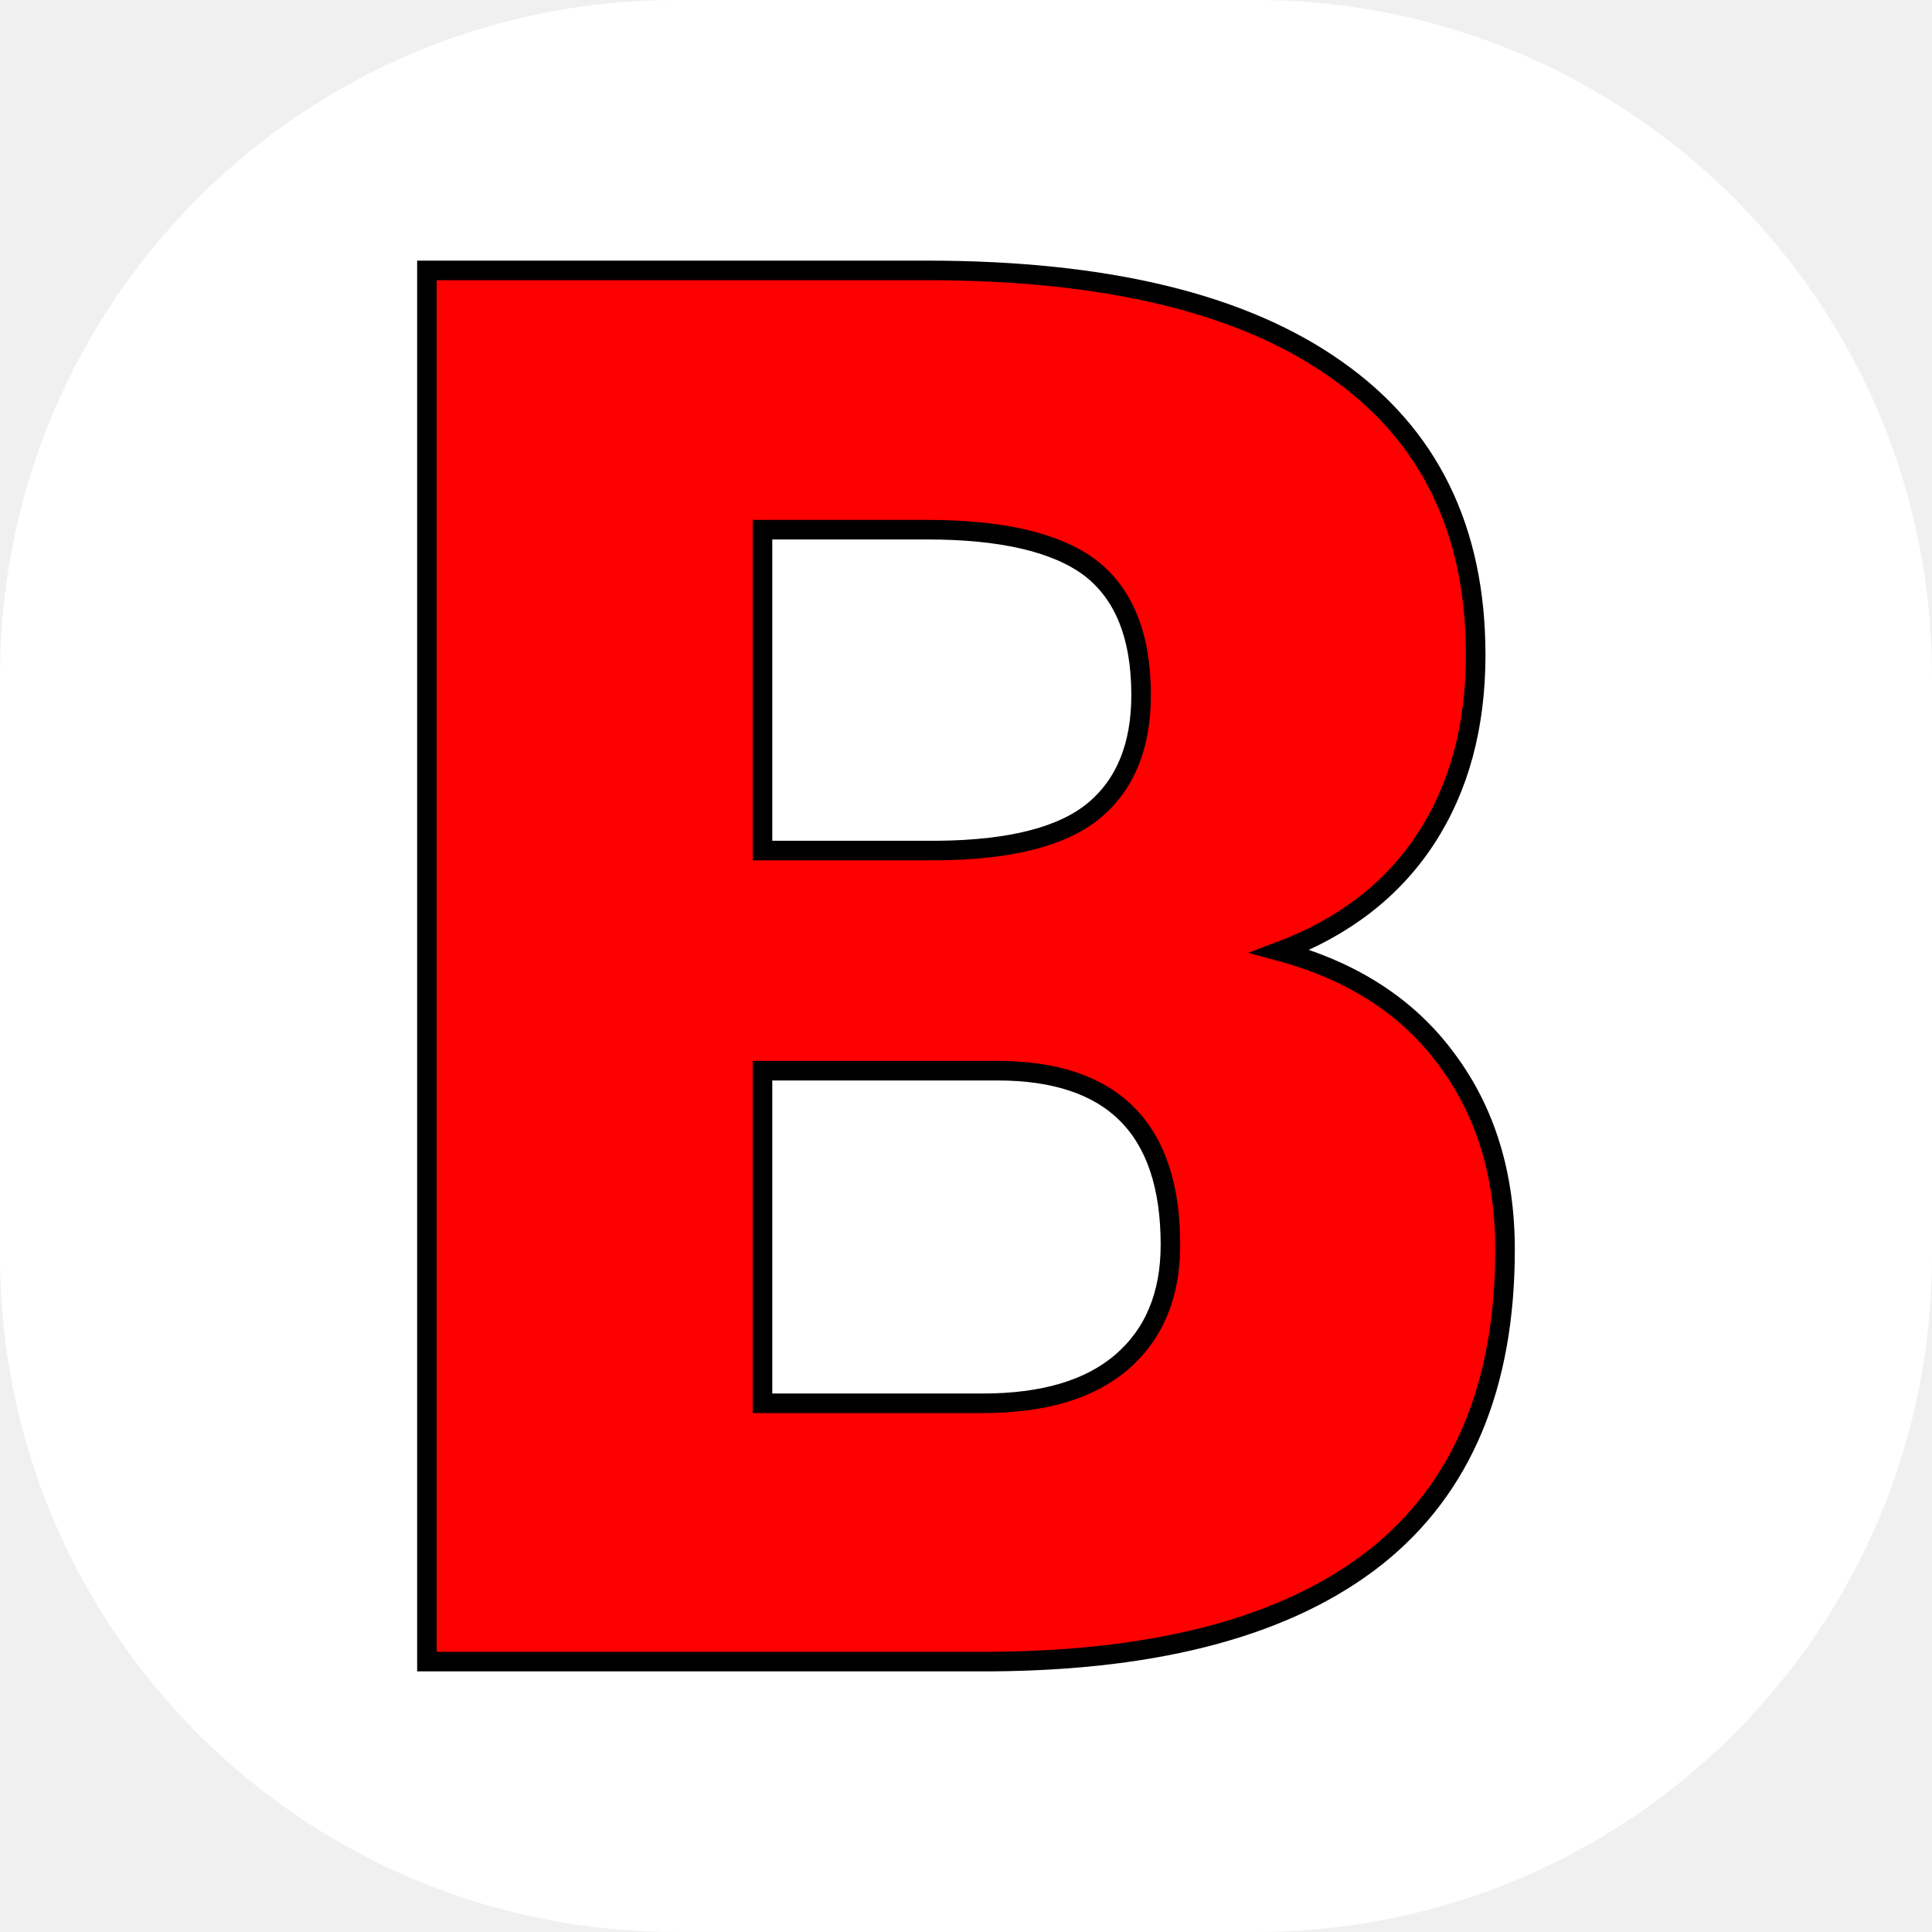
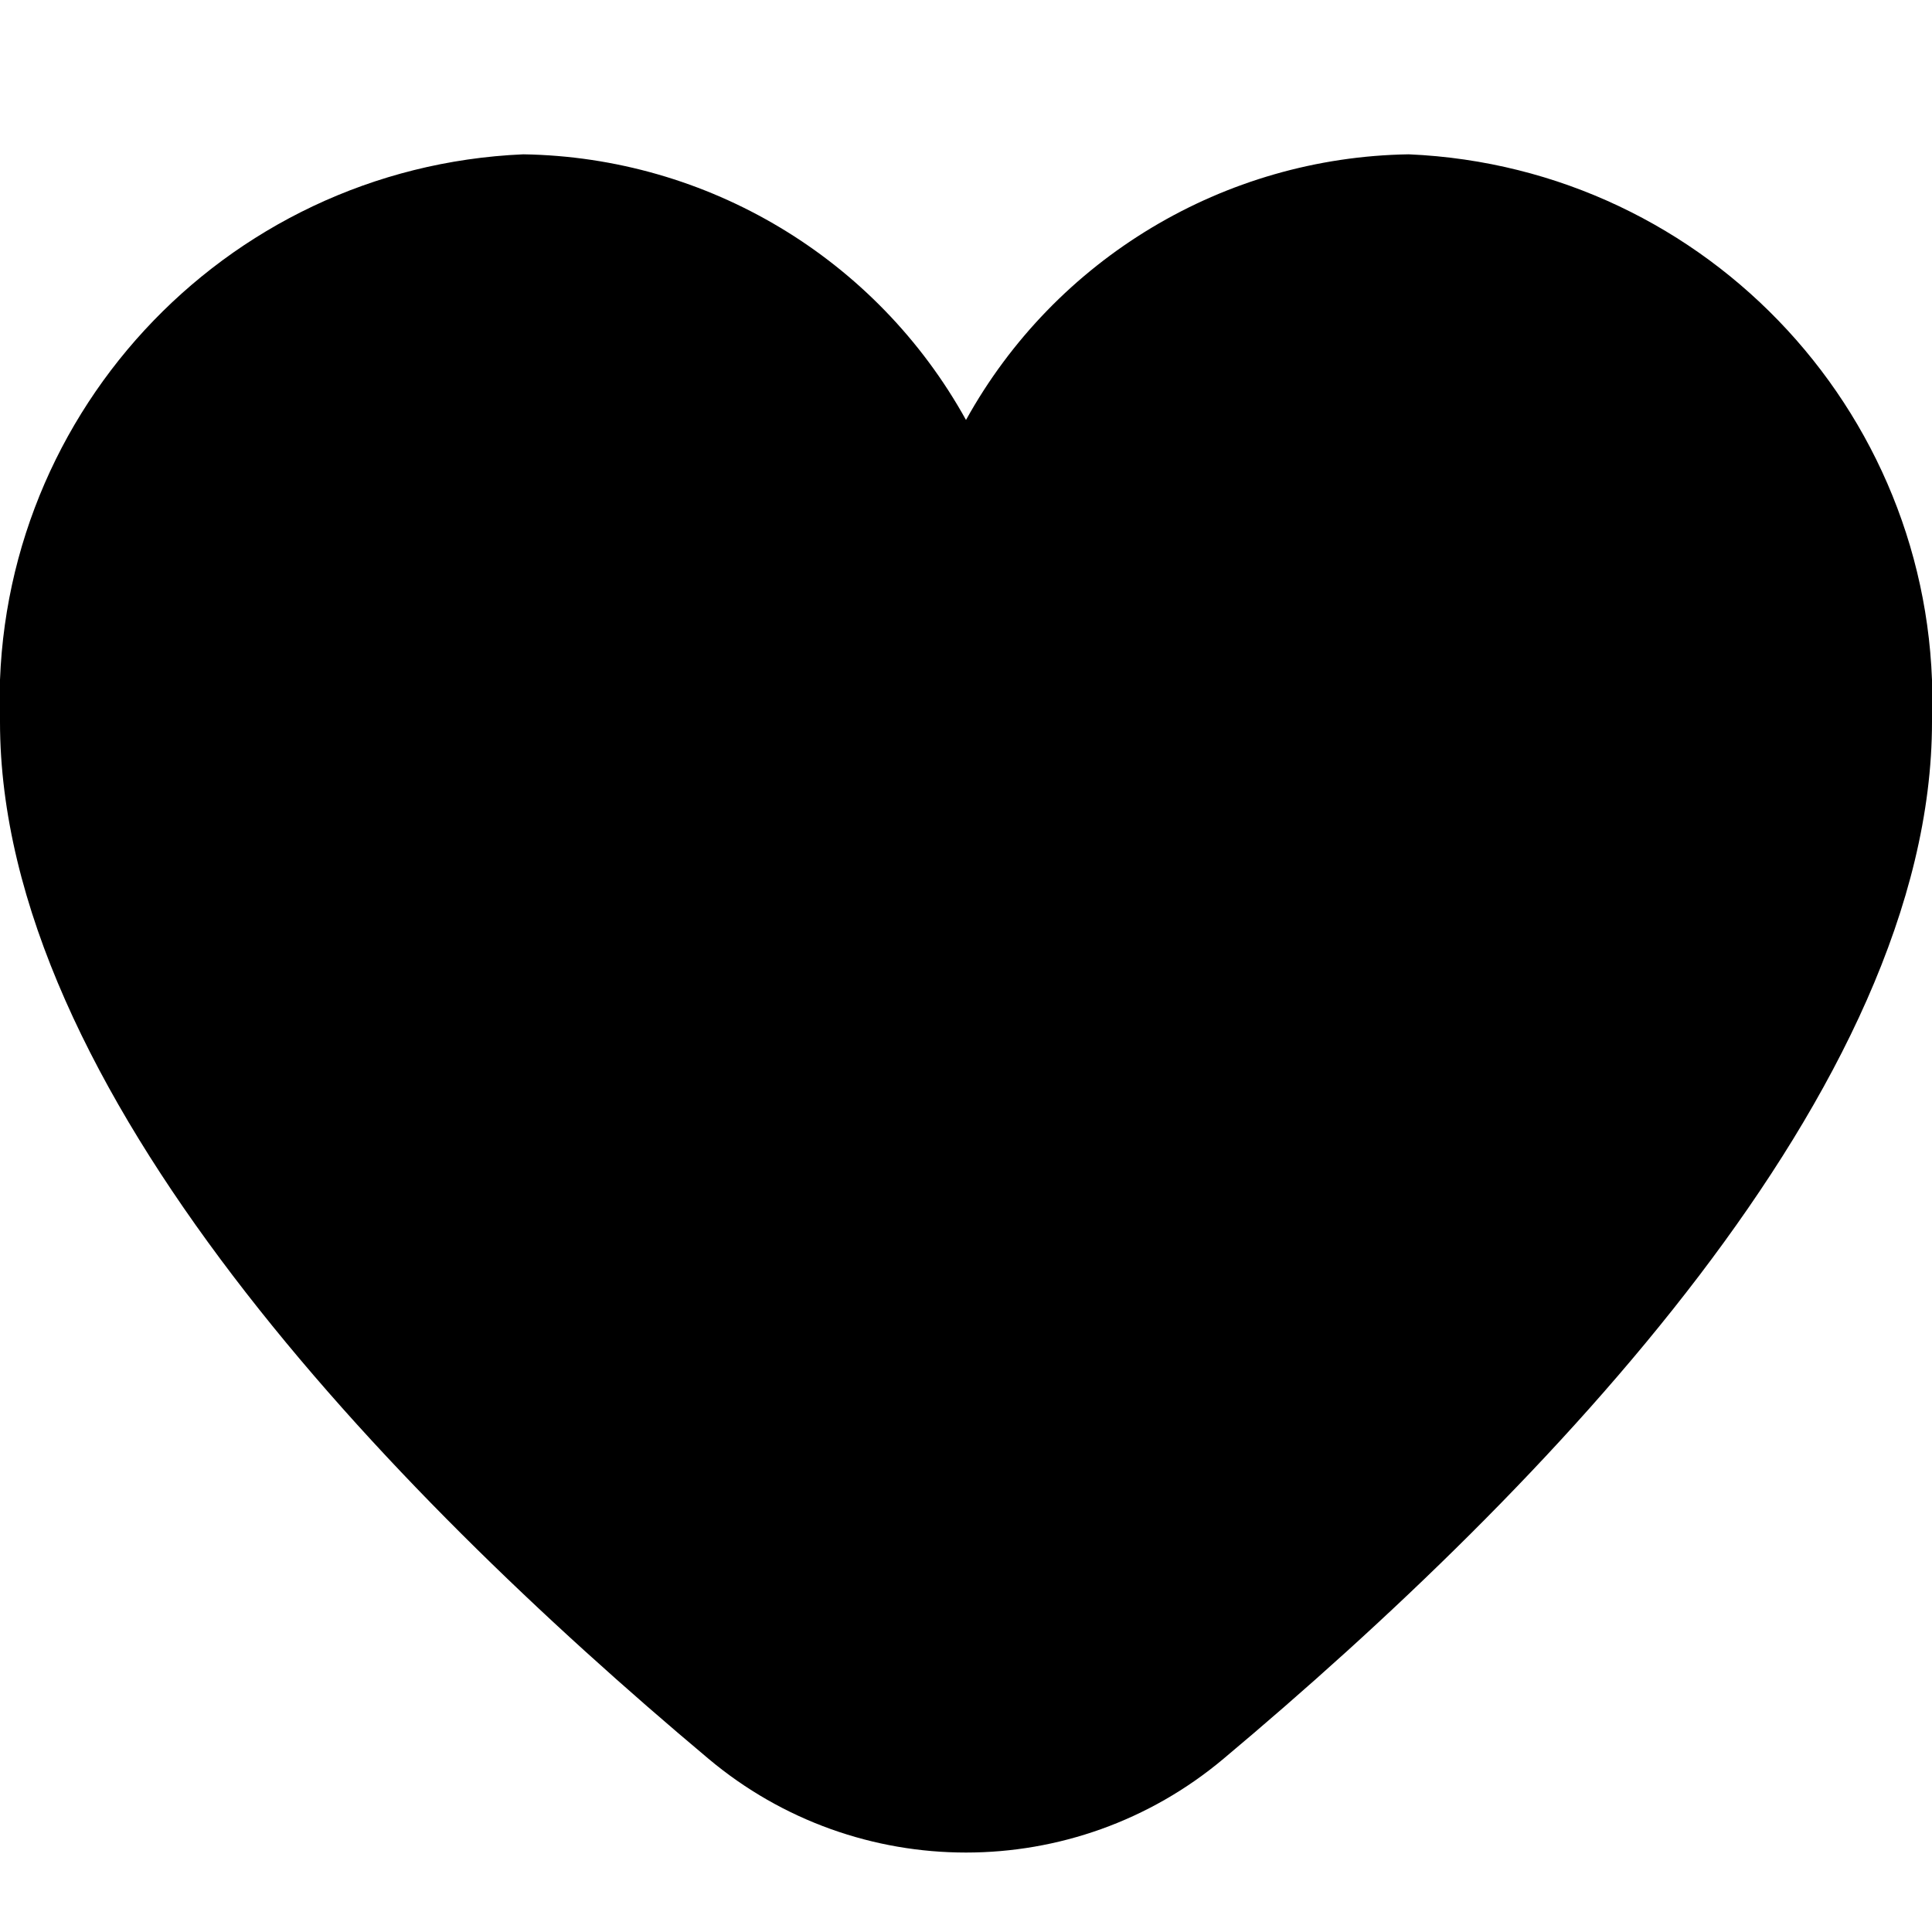
<svg xmlns="http://www.w3.org/2000/svg" version="1.1" width="1000" height="1000">
  <style>
    #light-icon {
      display: inline;
    }
    #dark-icon {
      display: none;
    }

    @media (prefers-color-scheme: dark) {
      #light-icon {
        display: none;
      }
      #dark-icon {
        display: inline;
      }
    }
  </style>
  <g id="light-icon">
    <svg version="1.1" width="1000" height="1000">
-       <g clip-path="url(#SvgjsClipPath1391)">
+       <g clip-path="url(#SvgjsClipPath1907)">
        <rect width="1000" height="1000" fill="#ffffff" />
-         <g transform="matrix(4,0,0,4,100,100)">
-           <svg version="1.1" viewBox="0 0 200 200" width="200" height="200">
-             <rect width="200" height="200" fill="url('#gradient')" />
-             <defs>
-               <linearGradient id="gradient" gradientTransform="rotate(45 0.5 0.5)">
-                 <stop offset="0%" stop-color="#ffffff" />
-                 <stop offset="100%" stop-color="#ffffff" />
-               </linearGradient>
-               <clipPath id="SvgjsClipPath1391">
-                 <rect width="1000" height="1000" x="0" y="0" rx="350" ry="350" />
-               </clipPath>
-             </defs>
-             <g>
-               <g fill="#ff0000" transform="matrix(12.65934,0,0,12.65934,16.6995,190.0073)" stroke="#000000" stroke-width="0.2">
-                 <path d="M6.85 0L1.07 0L1.07-14.22L6.18-14.22Q8.93-14.22 10.36-13.21Q11.79-12.21 11.79-10.29L11.79-10.29Q11.79-9.19 11.28-8.41Q10.77-7.63 9.79-7.26L9.79-7.26Q10.90-6.96 11.49-6.16Q12.09-5.36 12.09-4.21L12.09-4.21Q12.09-2.12 10.77-1.07Q9.44-0.02 6.85 0L6.85 0ZM6.90-6.04L4.50-6.04L4.50-2.64L6.75-2.64Q7.68-2.64 8.17-3.06Q8.67-3.49 8.67-4.26L8.67-4.26Q8.67-6.04 6.90-6.04L6.90-6.04ZM4.50-11.57L4.50-8.29L6.29-8.29Q7.41-8.30 7.89-8.70Q8.37-9.10 8.37-9.88L8.37-9.88Q8.37-10.78 7.85-11.18Q7.33-11.57 6.18-11.57L6.18-11.57L4.50-11.57Z" />
-               </g>
-             </g>
+         <g transform="matrix(1.953125,0,0,1.953125,0,0)">
+           <svg id="Filled" viewBox="0 0 24 24" width="512" height="512">
+             <path d="M17.5,1.917a6.4,6.4,0,0,0-5.5,3.3,6.4,6.4,0,0,0-5.5-3.3A6.8,6.8,0,0,0,0,8.967c0,4.547,4.786,9.513,8.8,12.88a4.974,4.974,0,0,0,6.4,0C19.214,18.48,24,13.514,24,8.967A6.8,6.8,0,0,0,17.5,1.917Z" />
          </svg>
        </g>
      </g>
+       <defs>
+         <clipPath id="SvgjsClipPath1907">
+           <rect width="1000" height="1000" x="0" y="0" rx="0" ry="0" />
+         </clipPath>
+       </defs>
    </svg>
  </g>
  <g id="dark-icon">
    <svg version="1.1" width="1000" height="1000">
-       <g clip-path="url(#SvgjsClipPath1392)">
-         <rect width="1000" height="1000" fill="#ffffff" />
-         <g transform="matrix(4,0,0,4,100,100)">
-           <svg version="1.1" viewBox="0 0 200 200" width="200" height="200">
-             <rect width="200" height="200" fill="url('#gradient')" />
-             <defs>
-               <linearGradient id="gradient" gradientTransform="rotate(45 0.5 0.5)">
-                 <stop offset="0%" stop-color="#ffffff" />
-                 <stop offset="100%" stop-color="#ffffff" />
-               </linearGradient>
-               <clipPath id="SvgjsClipPath1392">
-                 <rect width="1000" height="1000" x="0" y="0" rx="350" ry="350" />
-               </clipPath>
-             </defs>
-             <g>
-               <g fill="#ff0000" transform="matrix(12.65934,0,0,12.65934,16.6995,190.0073)" stroke="#000000" stroke-width="0.2">
-                 <path d="M6.85 0L1.07 0L1.07-14.22L6.18-14.22Q8.93-14.22 10.36-13.21Q11.79-12.21 11.79-10.29L11.79-10.29Q11.79-9.19 11.28-8.41Q10.77-7.63 9.79-7.26L9.79-7.26Q10.90-6.96 11.49-6.16Q12.09-5.36 12.09-4.21L12.09-4.21Q12.09-2.12 10.77-1.07Q9.44-0.02 6.85 0L6.85 0ZM6.90-6.04L4.50-6.04L4.50-2.64L6.75-2.64Q7.68-2.64 8.17-3.06Q8.67-3.49 8.67-4.26L8.67-4.26Q8.67-6.04 6.90-6.04L6.90-6.04ZM4.50-11.57L4.50-8.29L6.29-8.29Q7.41-8.30 7.89-8.70Q8.37-9.10 8.37-9.88L8.37-9.88Q8.37-10.78 7.85-11.18Q7.33-11.57 6.18-11.57L6.18-11.57L4.50-11.57Z" />
-               </g>
-             </g>
+       <g>
+         <g transform="matrix(1.953125,0,0,1.953125,0,0)">
+           <svg id="Filled" viewBox="0 0 24 24" width="512" height="512">
+             <path d="M17.5,1.917a6.4,6.4,0,0,0-5.5,3.3,6.4,6.4,0,0,0-5.5-3.3A6.8,6.8,0,0,0,0,8.967c0,4.547,4.786,9.513,8.8,12.88a4.974,4.974,0,0,0,6.4,0C19.214,18.48,24,13.514,24,8.967A6.8,6.8,0,0,0,17.5,1.917Z" />
          </svg>
        </g>
      </g>
    </svg>
  </g>
</svg>
